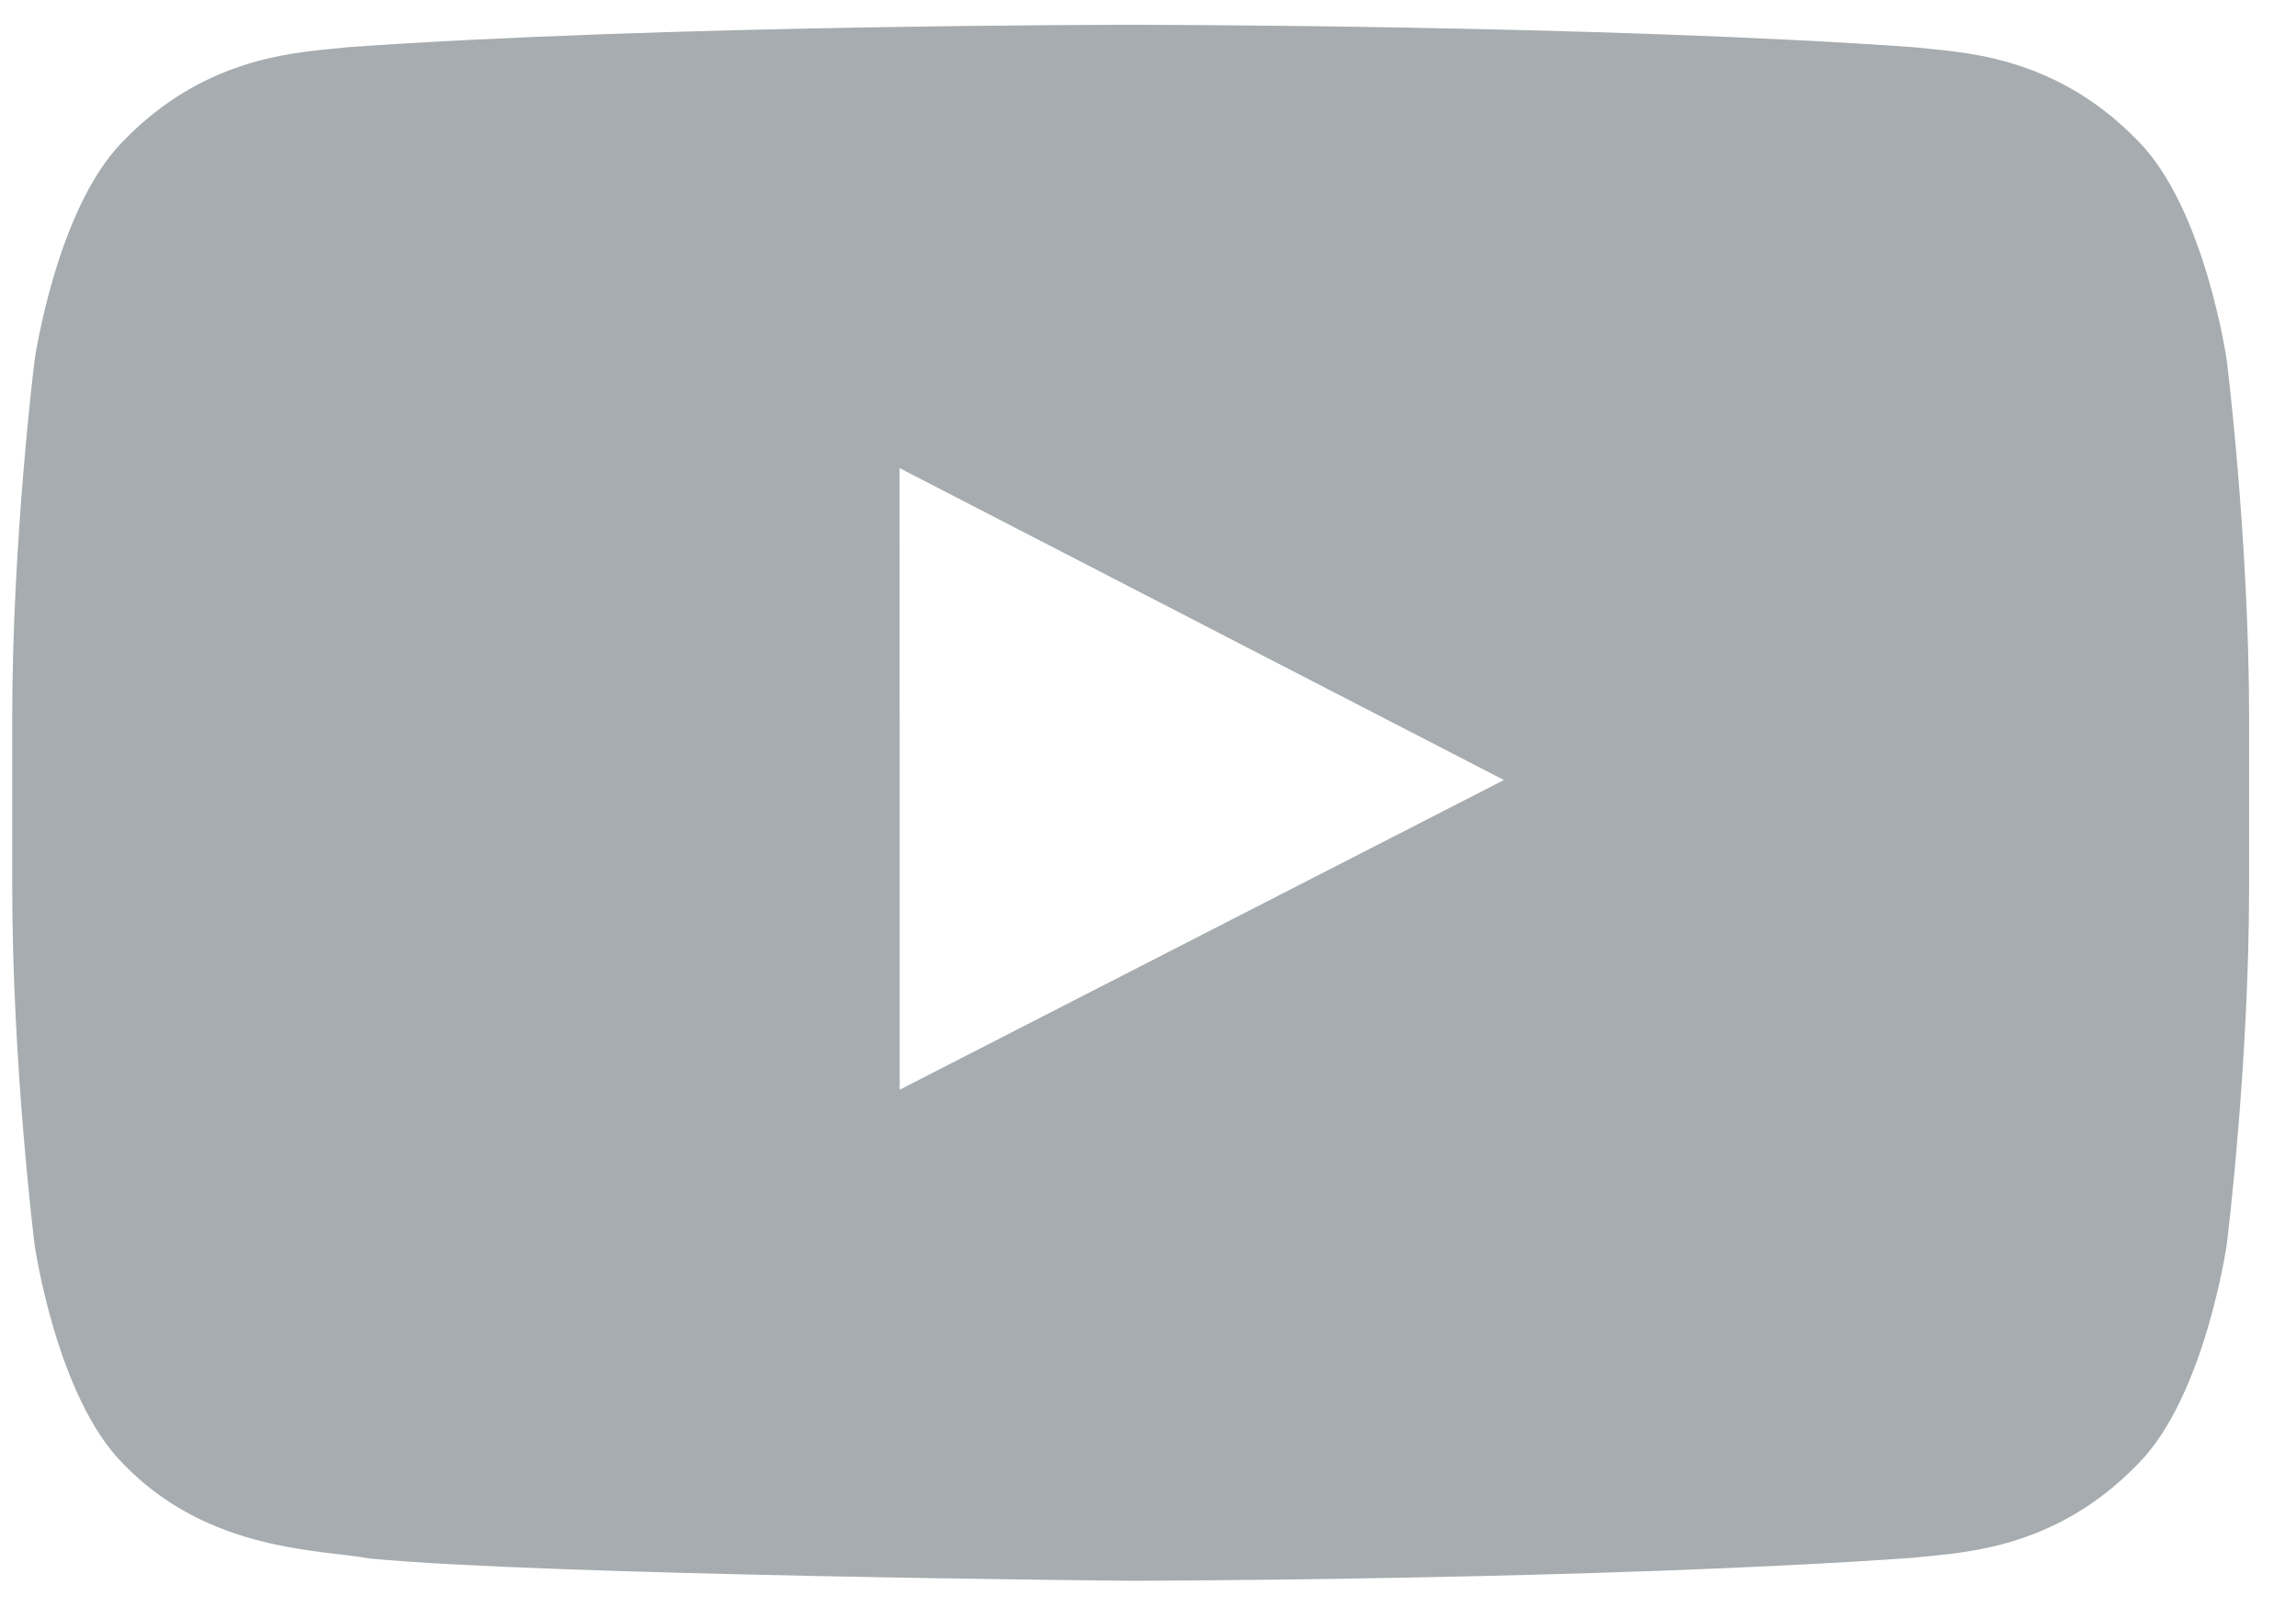
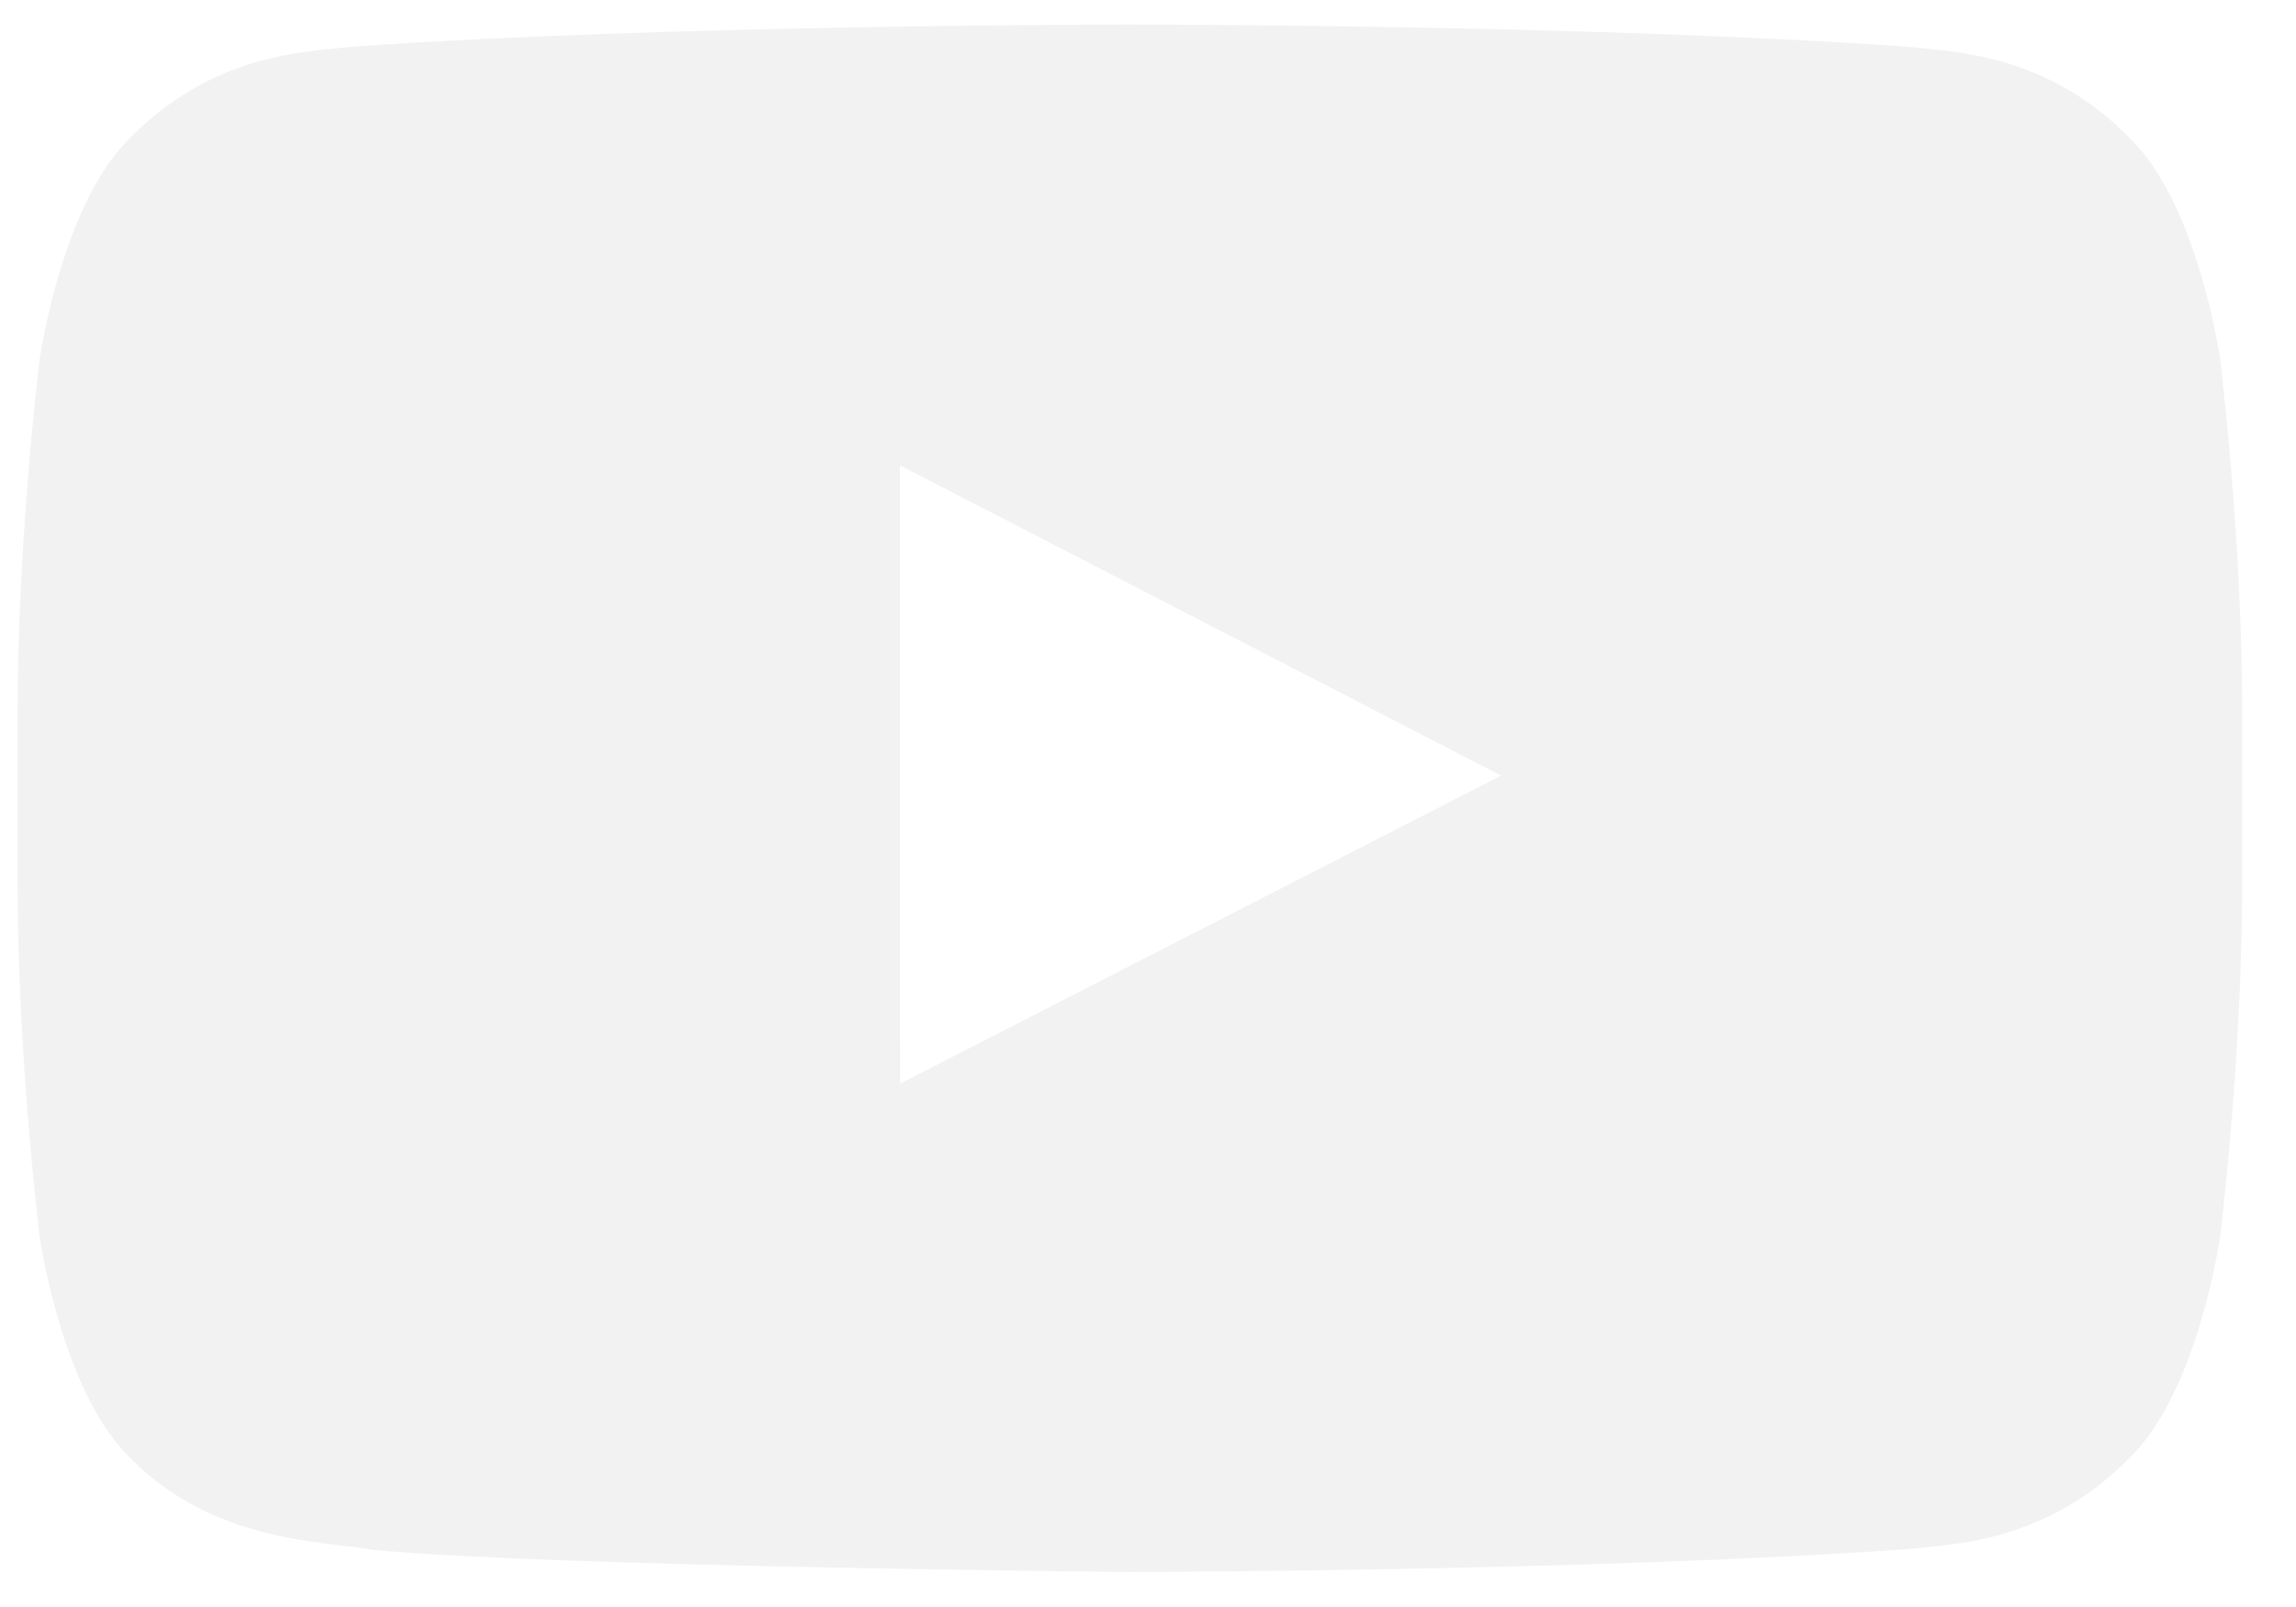
<svg xmlns="http://www.w3.org/2000/svg" width="40" height="28" viewBox="0 0 40 28" fill="none">
-   <path d="M15.674 18.987L15.672 8.156L26.201 13.591L15.674 18.987ZM38.794 6.28C38.794 6.28 38.413 3.624 37.246 2.455C35.764 0.92 34.103 0.912 33.341 0.823C27.887 0.432 19.707 0.432 19.707 0.432H19.689C19.689 0.432 11.509 0.432 6.055 0.823C5.293 0.912 3.634 0.92 2.15 2.455C0.983 3.624 0.602 6.28 0.602 6.28C0.602 6.28 0.213 9.4 0.213 12.519V15.444C0.213 18.564 0.602 21.683 0.602 21.683C0.602 21.683 0.981 24.34 2.15 25.509C3.634 27.044 5.581 26.996 6.448 27.156C9.566 27.452 19.699 27.543 19.699 27.543C19.699 27.543 27.887 27.532 33.341 27.141C34.102 27.051 35.762 27.044 37.246 25.507C38.413 24.338 38.794 21.682 38.794 21.682C38.794 21.682 39.183 18.564 39.183 15.442V12.517C39.183 9.4 38.794 6.278 38.794 6.278V6.28Z" fill="#A6ACAF" />
+   <path d="M15.682 18.881L15.68 8.109L26.152 13.514L15.682 18.881ZM38.676 6.243C38.676 6.243 38.297 3.601 37.136 2.439C35.663 0.912 34.011 0.905 33.252 0.816C27.829 0.427 19.693 0.427 19.693 0.427H19.676C19.676 0.427 11.54 0.427 6.116 0.816C5.358 0.905 3.708 0.912 2.232 2.439C1.072 3.601 0.693 6.243 0.693 6.243C0.693 6.243 0.306 9.346 0.306 12.448V15.357C0.306 18.46 0.693 21.562 0.693 21.562C0.693 21.562 1.07 24.204 2.232 25.367C3.708 26.893 5.644 26.846 6.507 27.005C9.608 27.299 19.685 27.39 19.685 27.39C19.685 27.39 27.829 27.379 33.252 26.99C34.009 26.901 35.661 26.893 37.136 25.365C38.297 24.202 38.676 21.561 38.676 21.561C38.676 21.561 39.063 18.46 39.063 15.355V12.446C39.063 9.346 38.676 6.241 38.676 6.241V6.243Z" fill="#F2F2F2" />
</svg>
